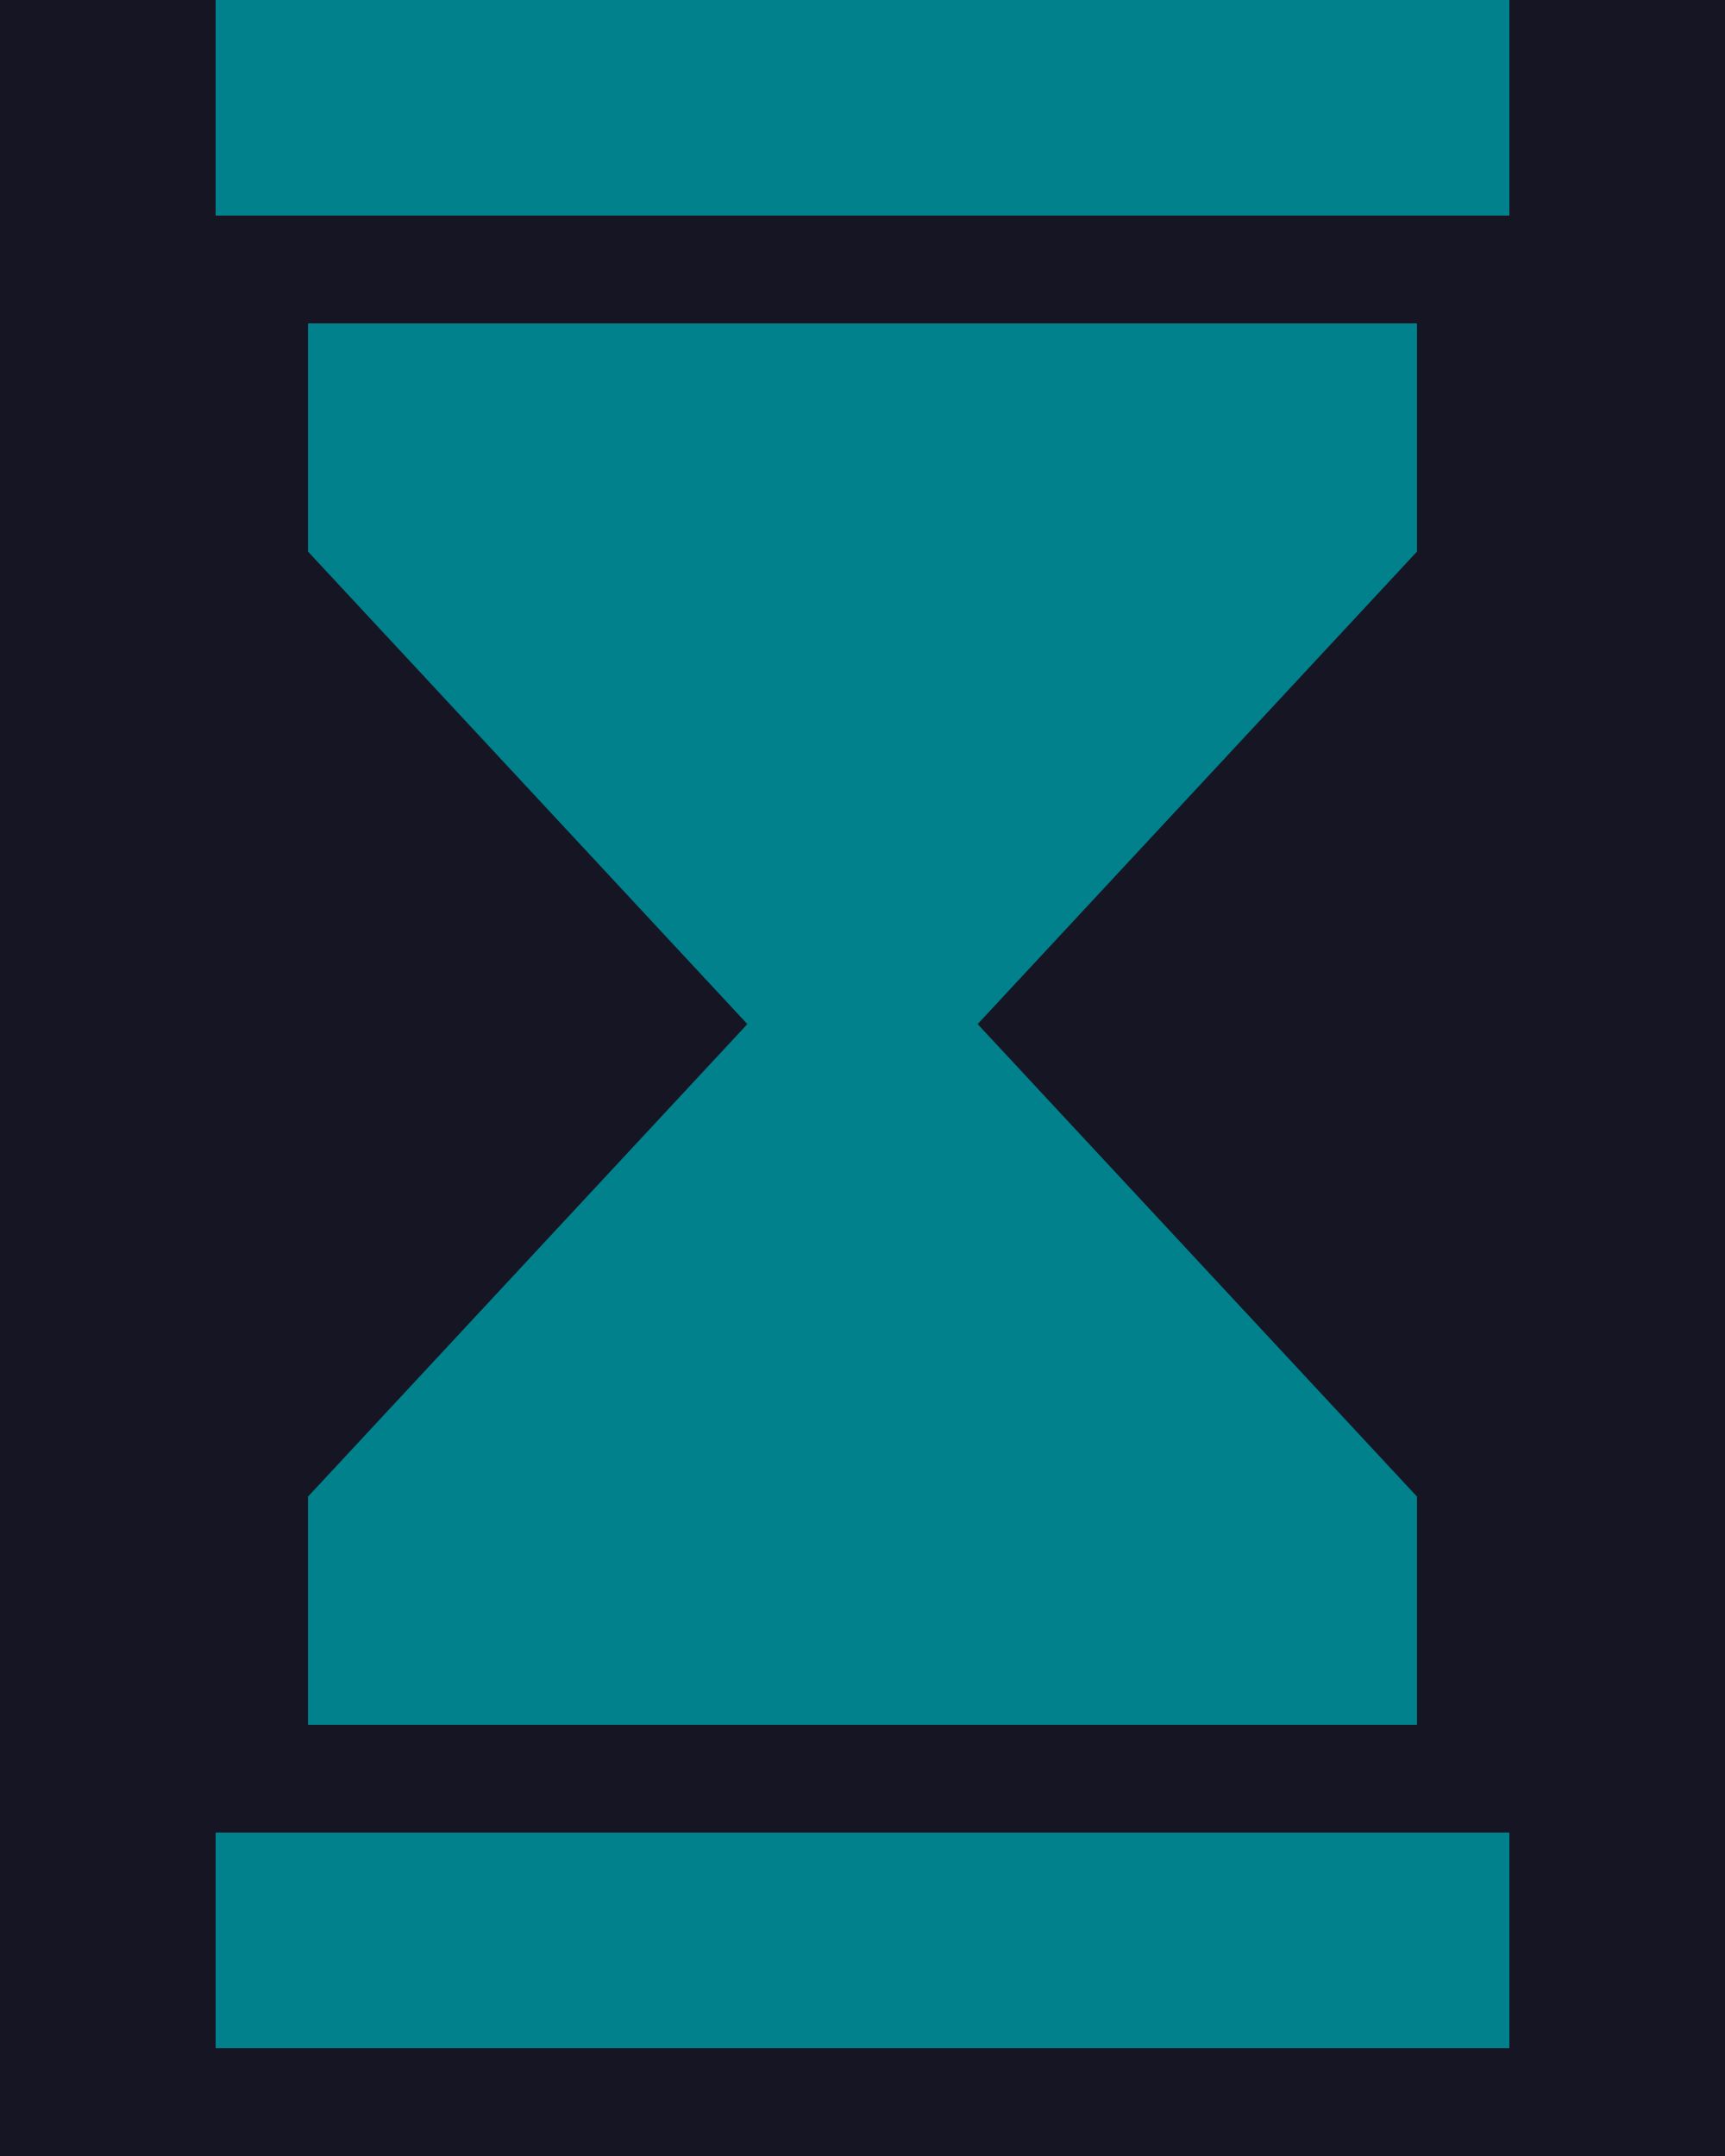
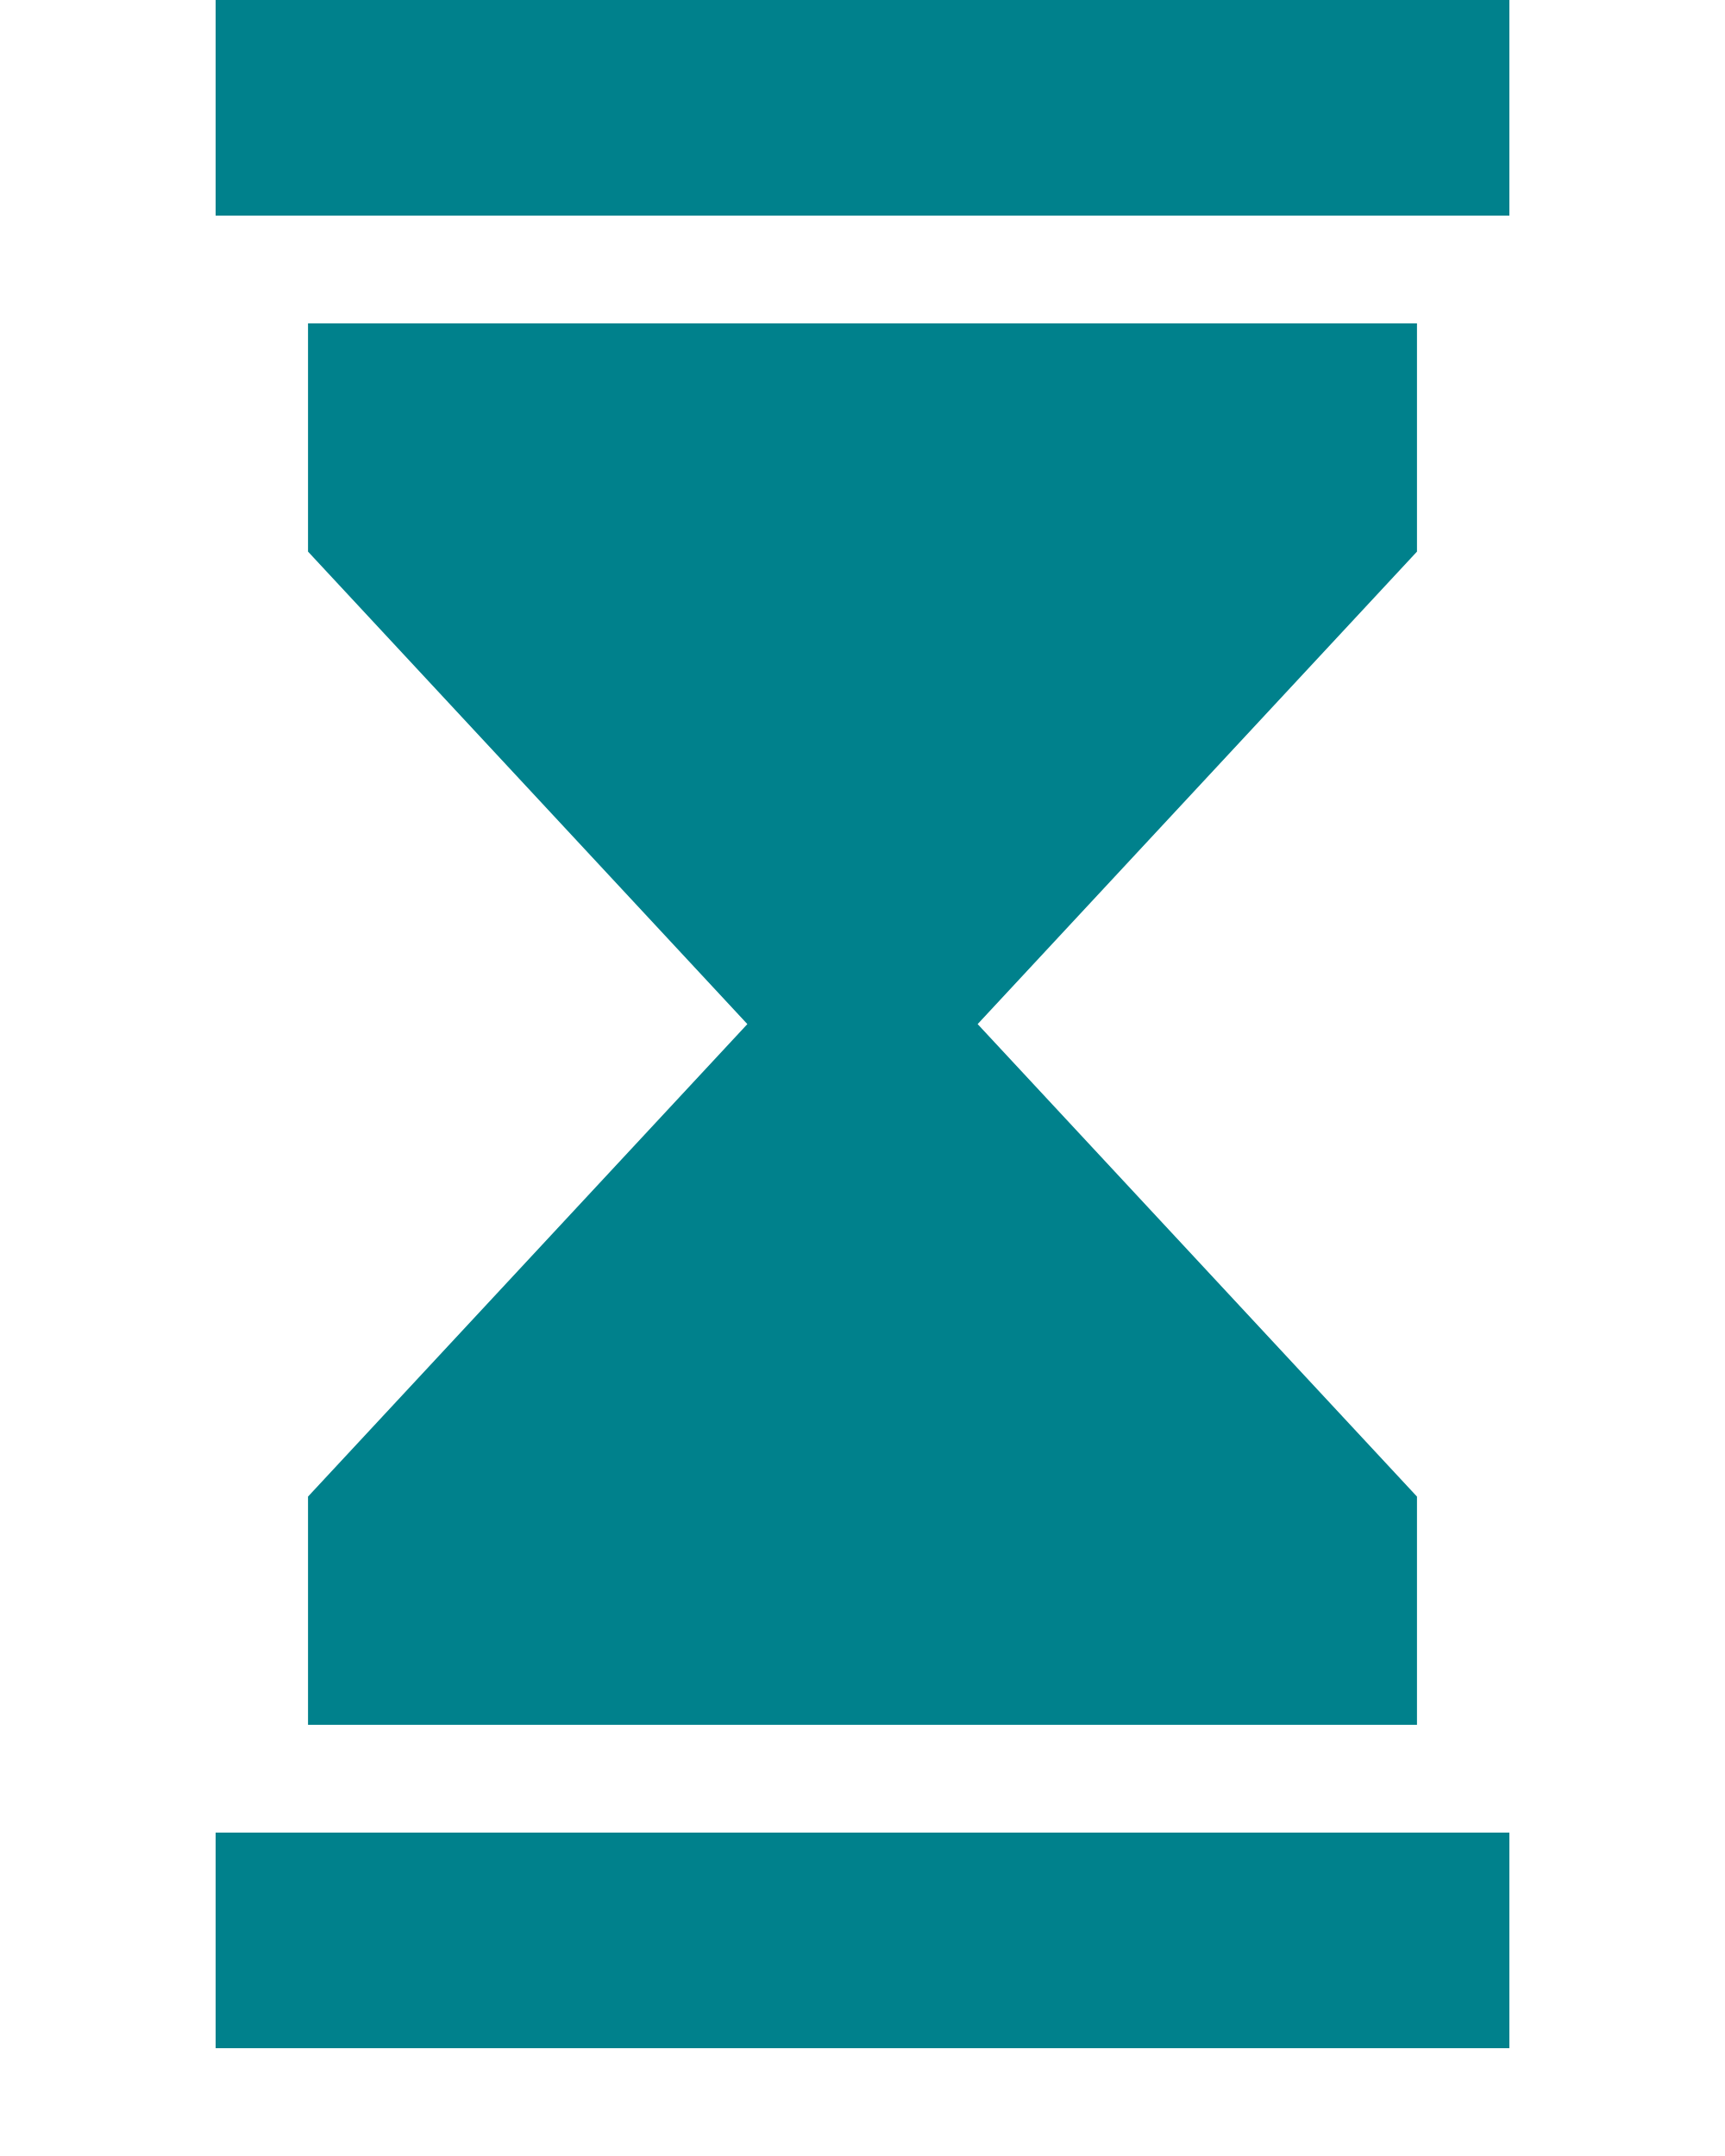
- <svg xmlns="http://www.w3.org/2000/svg" xmlns:xlink="http://www.w3.org/1999/xlink" width="16" height="20" viewBox="0 0 16 20">
+ <svg xmlns="http://www.w3.org/2000/svg" width="16" height="20" viewBox="0 0 16 20">
  <defs>
    <linearGradient id="a" x1="50%" x2="50%" y1="100%" y2="0%">
      <stop offset="0%" stop-color="#1E222A" />
      <stop offset="100%" stop-color="#39414E" />
    </linearGradient>
    <rect id="c" width="861" height="168" y="1" rx="2" />
    <filter id="b" width="101.6%" height="108.3%" x="-.6%" y="-3%" filterUnits="objectBoundingBox">
      <feOffset dx="2" dy="2" in="SourceAlpha" result="shadowOffsetOuter1" />
      <feGaussianBlur in="shadowOffsetOuter1" result="shadowBlurOuter1" stdDeviation="2" />
      <feColorMatrix in="shadowBlurOuter1" values="0 0 0 0 0 0 0 0 0 0 0 0 0 0 0 0 0 0 0.5 0" />
    </filter>
    <linearGradient id="d" x1="96.067%" x2="0%" y1="50%" y2="50%">
      <stop offset="0%" stop-color="#364054" />
      <stop offset="100%" stop-color="#191E2A" />
    </linearGradient>
  </defs>
  <g fill="none" fill-rule="evenodd" transform="translate(-1524 -673)">
-     <path fill="url(#a)" d="M0 0h1650v925H0z" />
-     <g transform="translate(727 597)">
-       <use fill="#000" filter="url(#b)" xlink:href="#c" />
-       <use fill="#191E2A" xlink:href="#c" />
-     </g>
-     <path fill="url(#d)" d="M673 0h188v169H673z" opacity=".521" transform="translate(727 597)" />
-     <rect width="117" height="44" x="1436" y="660" fill="#151524" rx="4" />
    <g fill="#00818C" fill-rule="nonzero">
      <path d="M1526 673h12v2h-12zM1526 690h12v2h-12zM1537.143 676h-10.286v2.117l4.075 4.383-4.075 4.383V689h10.286v-2.117l-4.075-4.383 4.075-4.383z" />
    </g>
  </g>
</svg>
